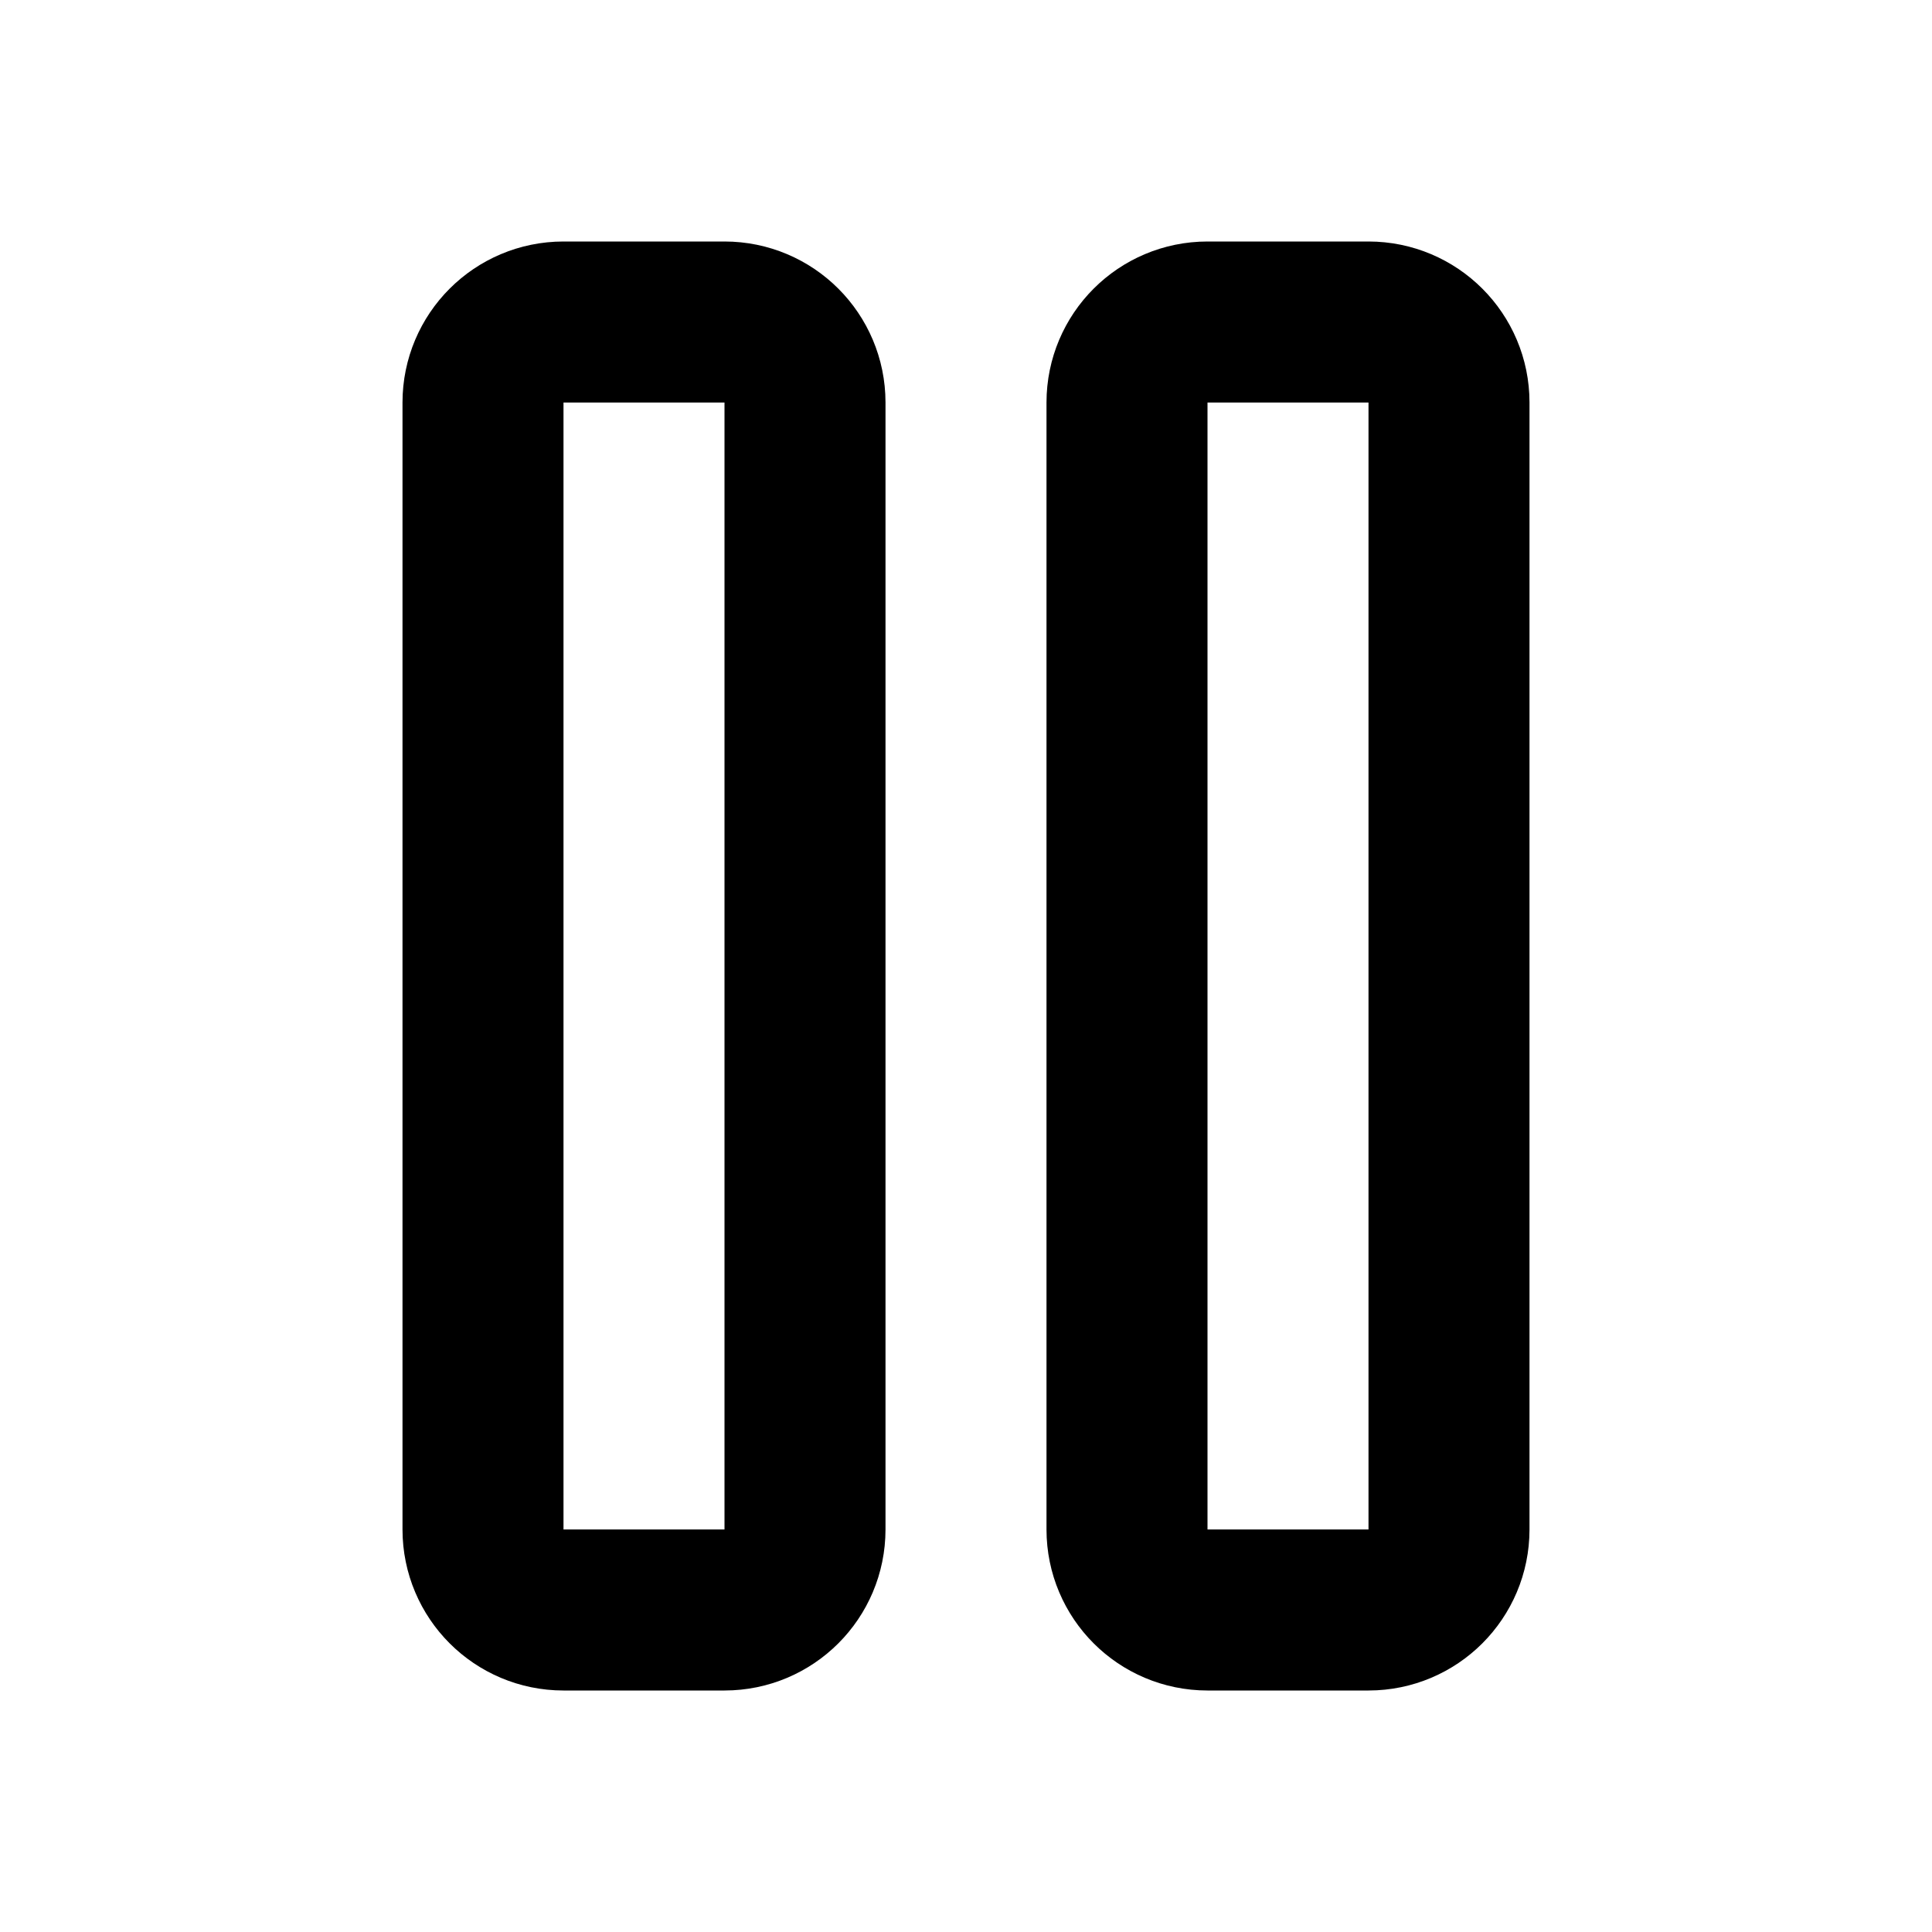
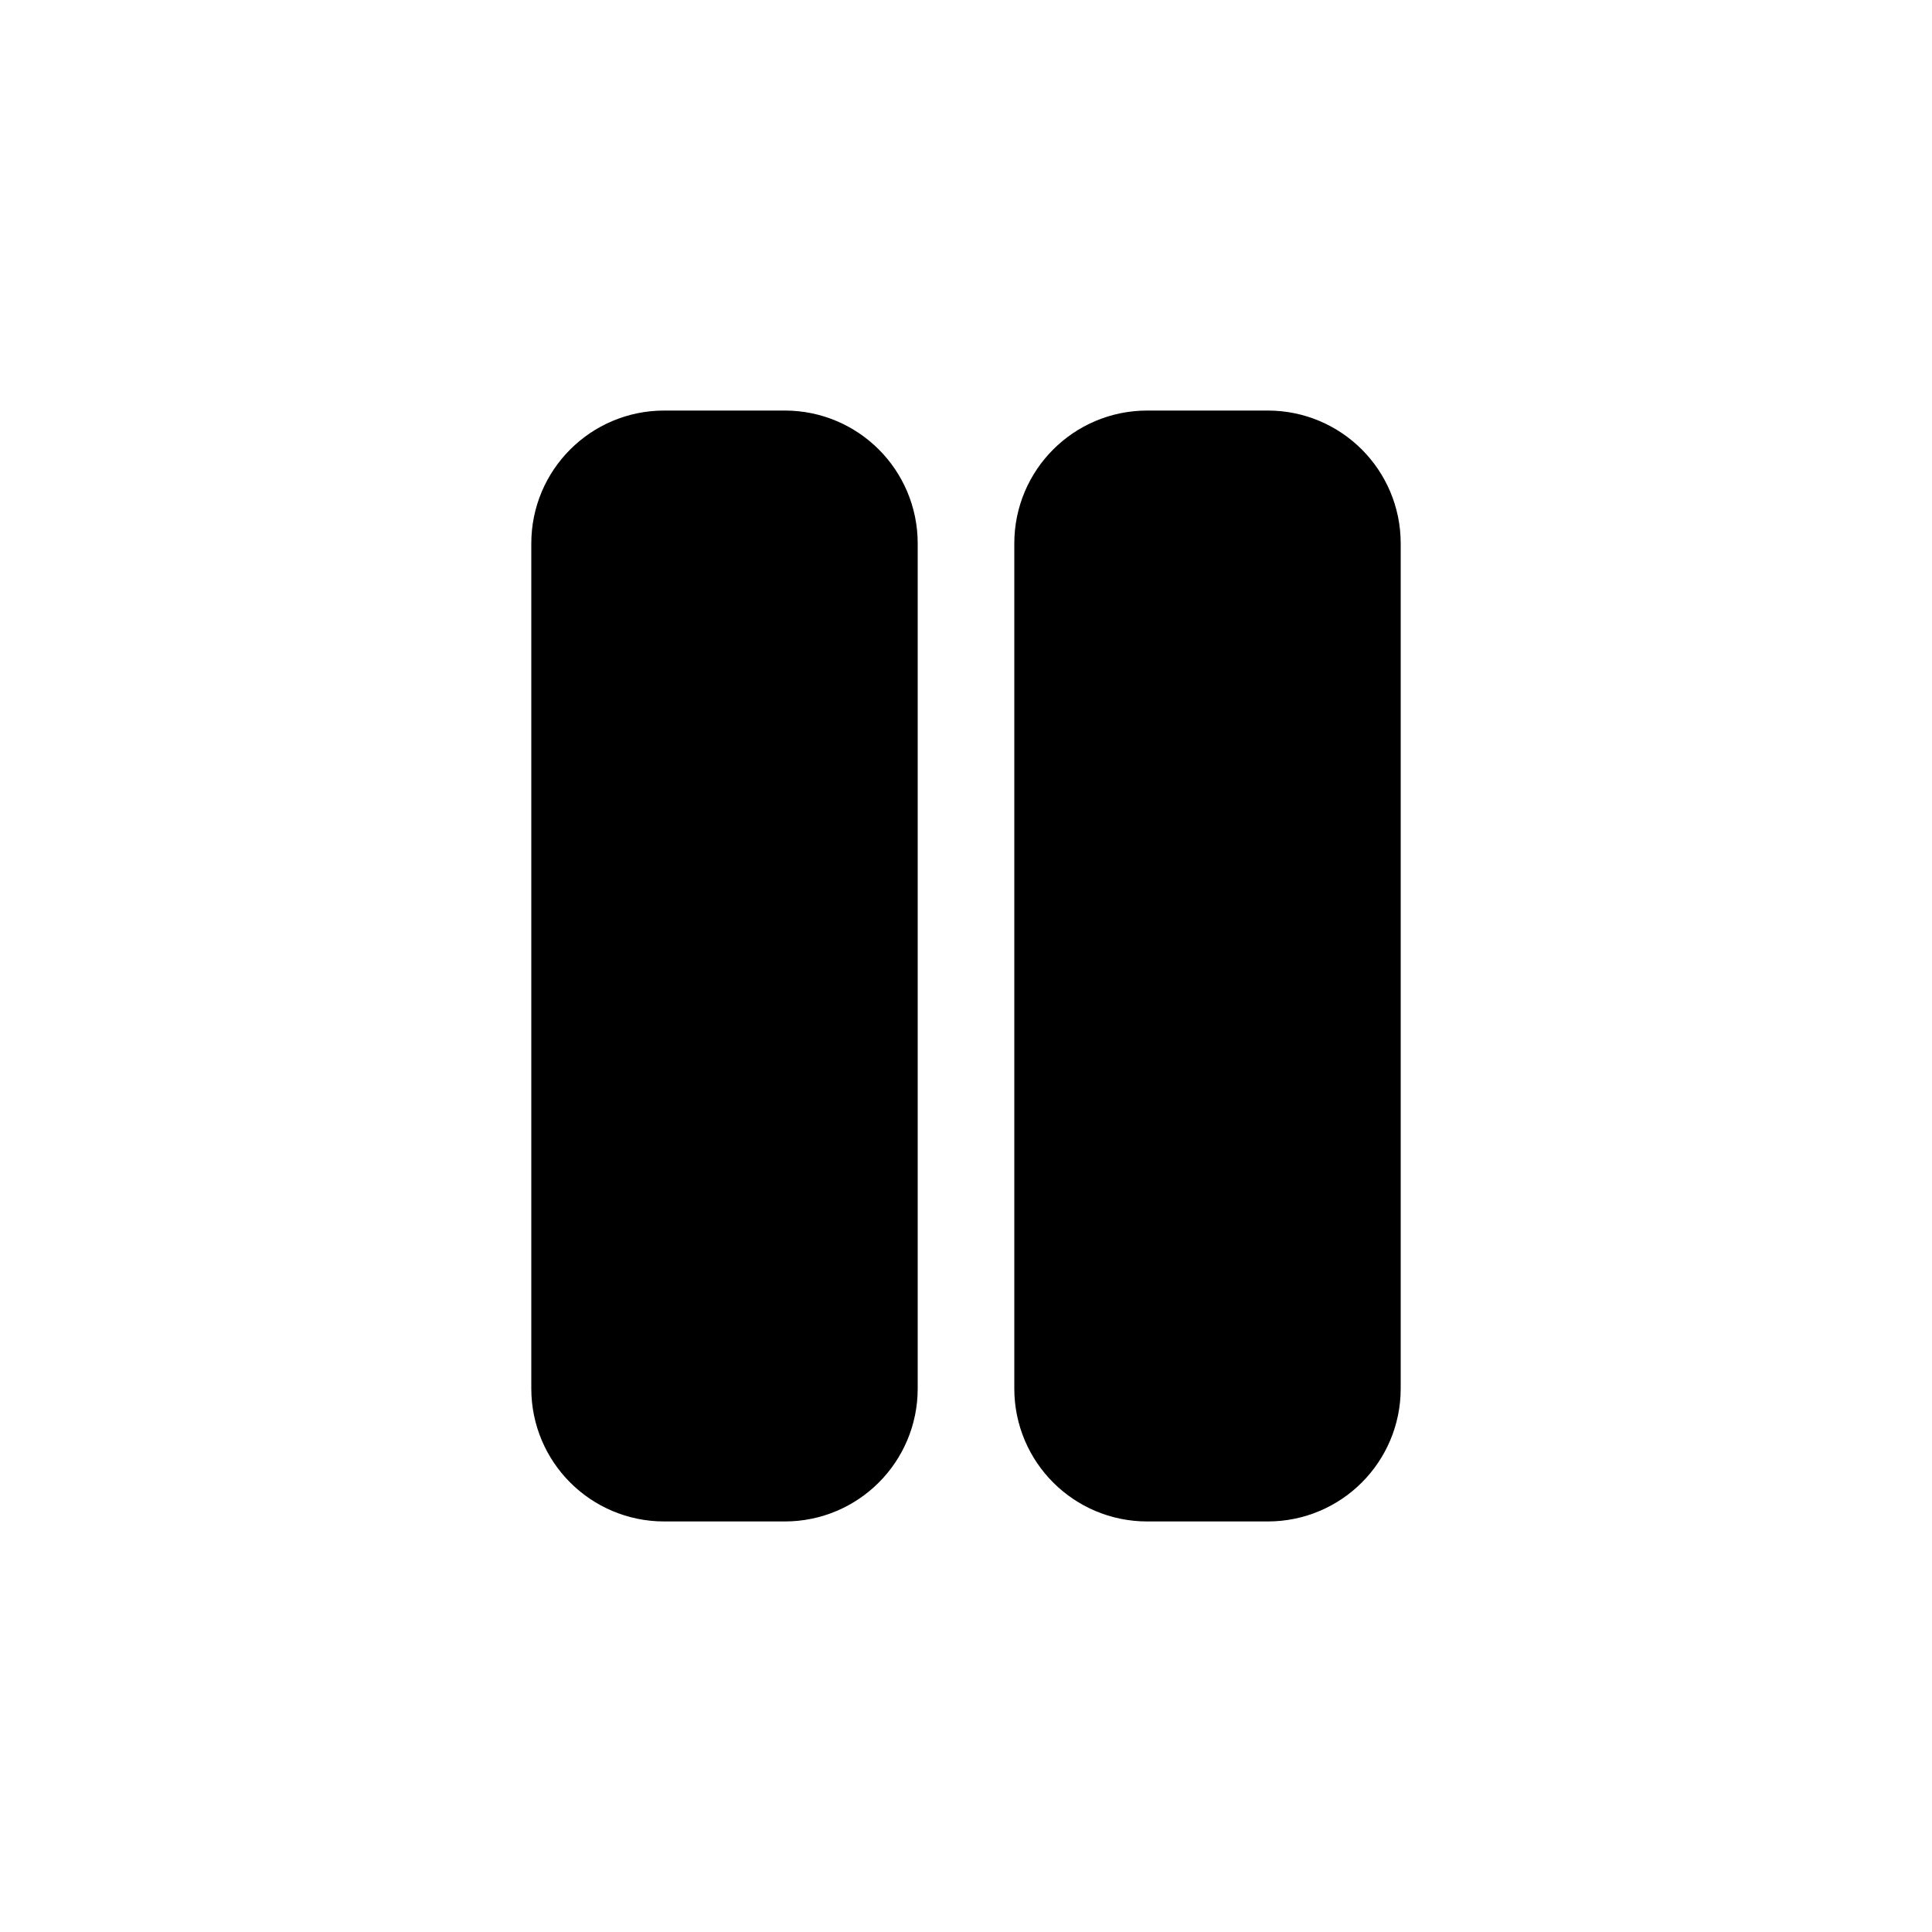
- <svg xmlns="http://www.w3.org/2000/svg" width="24" height="24" viewBox="0 0 24 24" fill="none" stroke="currentColor" stroke-width="2" stroke-linecap="round" stroke-linejoin="round" class="lucide lucide-pause">
-   <rect x="14" y="4" width="4" height="16" rx="1" />
-   <rect x="6" y="4" width="4" height="16" rx="1" />
+ <svg xmlns="http://www.w3.org/2000/svg" width="16" height="16" viewBox="0 0 16 16" fill="none">
+   <path d="M10.5 4H9.5C9.224 4 9 4.224 9 4.5V11.5C9 11.776 9.224 12 9.5 12H10.5C10.776 12 11 11.776 11 11.5V4.5C11 4.224 10.776 4 10.5 4Z" fill="black" stroke="black" stroke-width="1.2" stroke-linecap="round" stroke-linejoin="round" />
+   <path d="M6.5 4H5.5C5.224 4 5 4.224 5 4.5V11.5C5 11.776 5.224 12 5.5 12H6.5C6.776 12 7 11.776 7 11.5V4.5C7 4.224 6.776 4 6.5 4Z" fill="black" stroke="black" stroke-width="1.2" stroke-linecap="round" stroke-linejoin="round" />
</svg>
